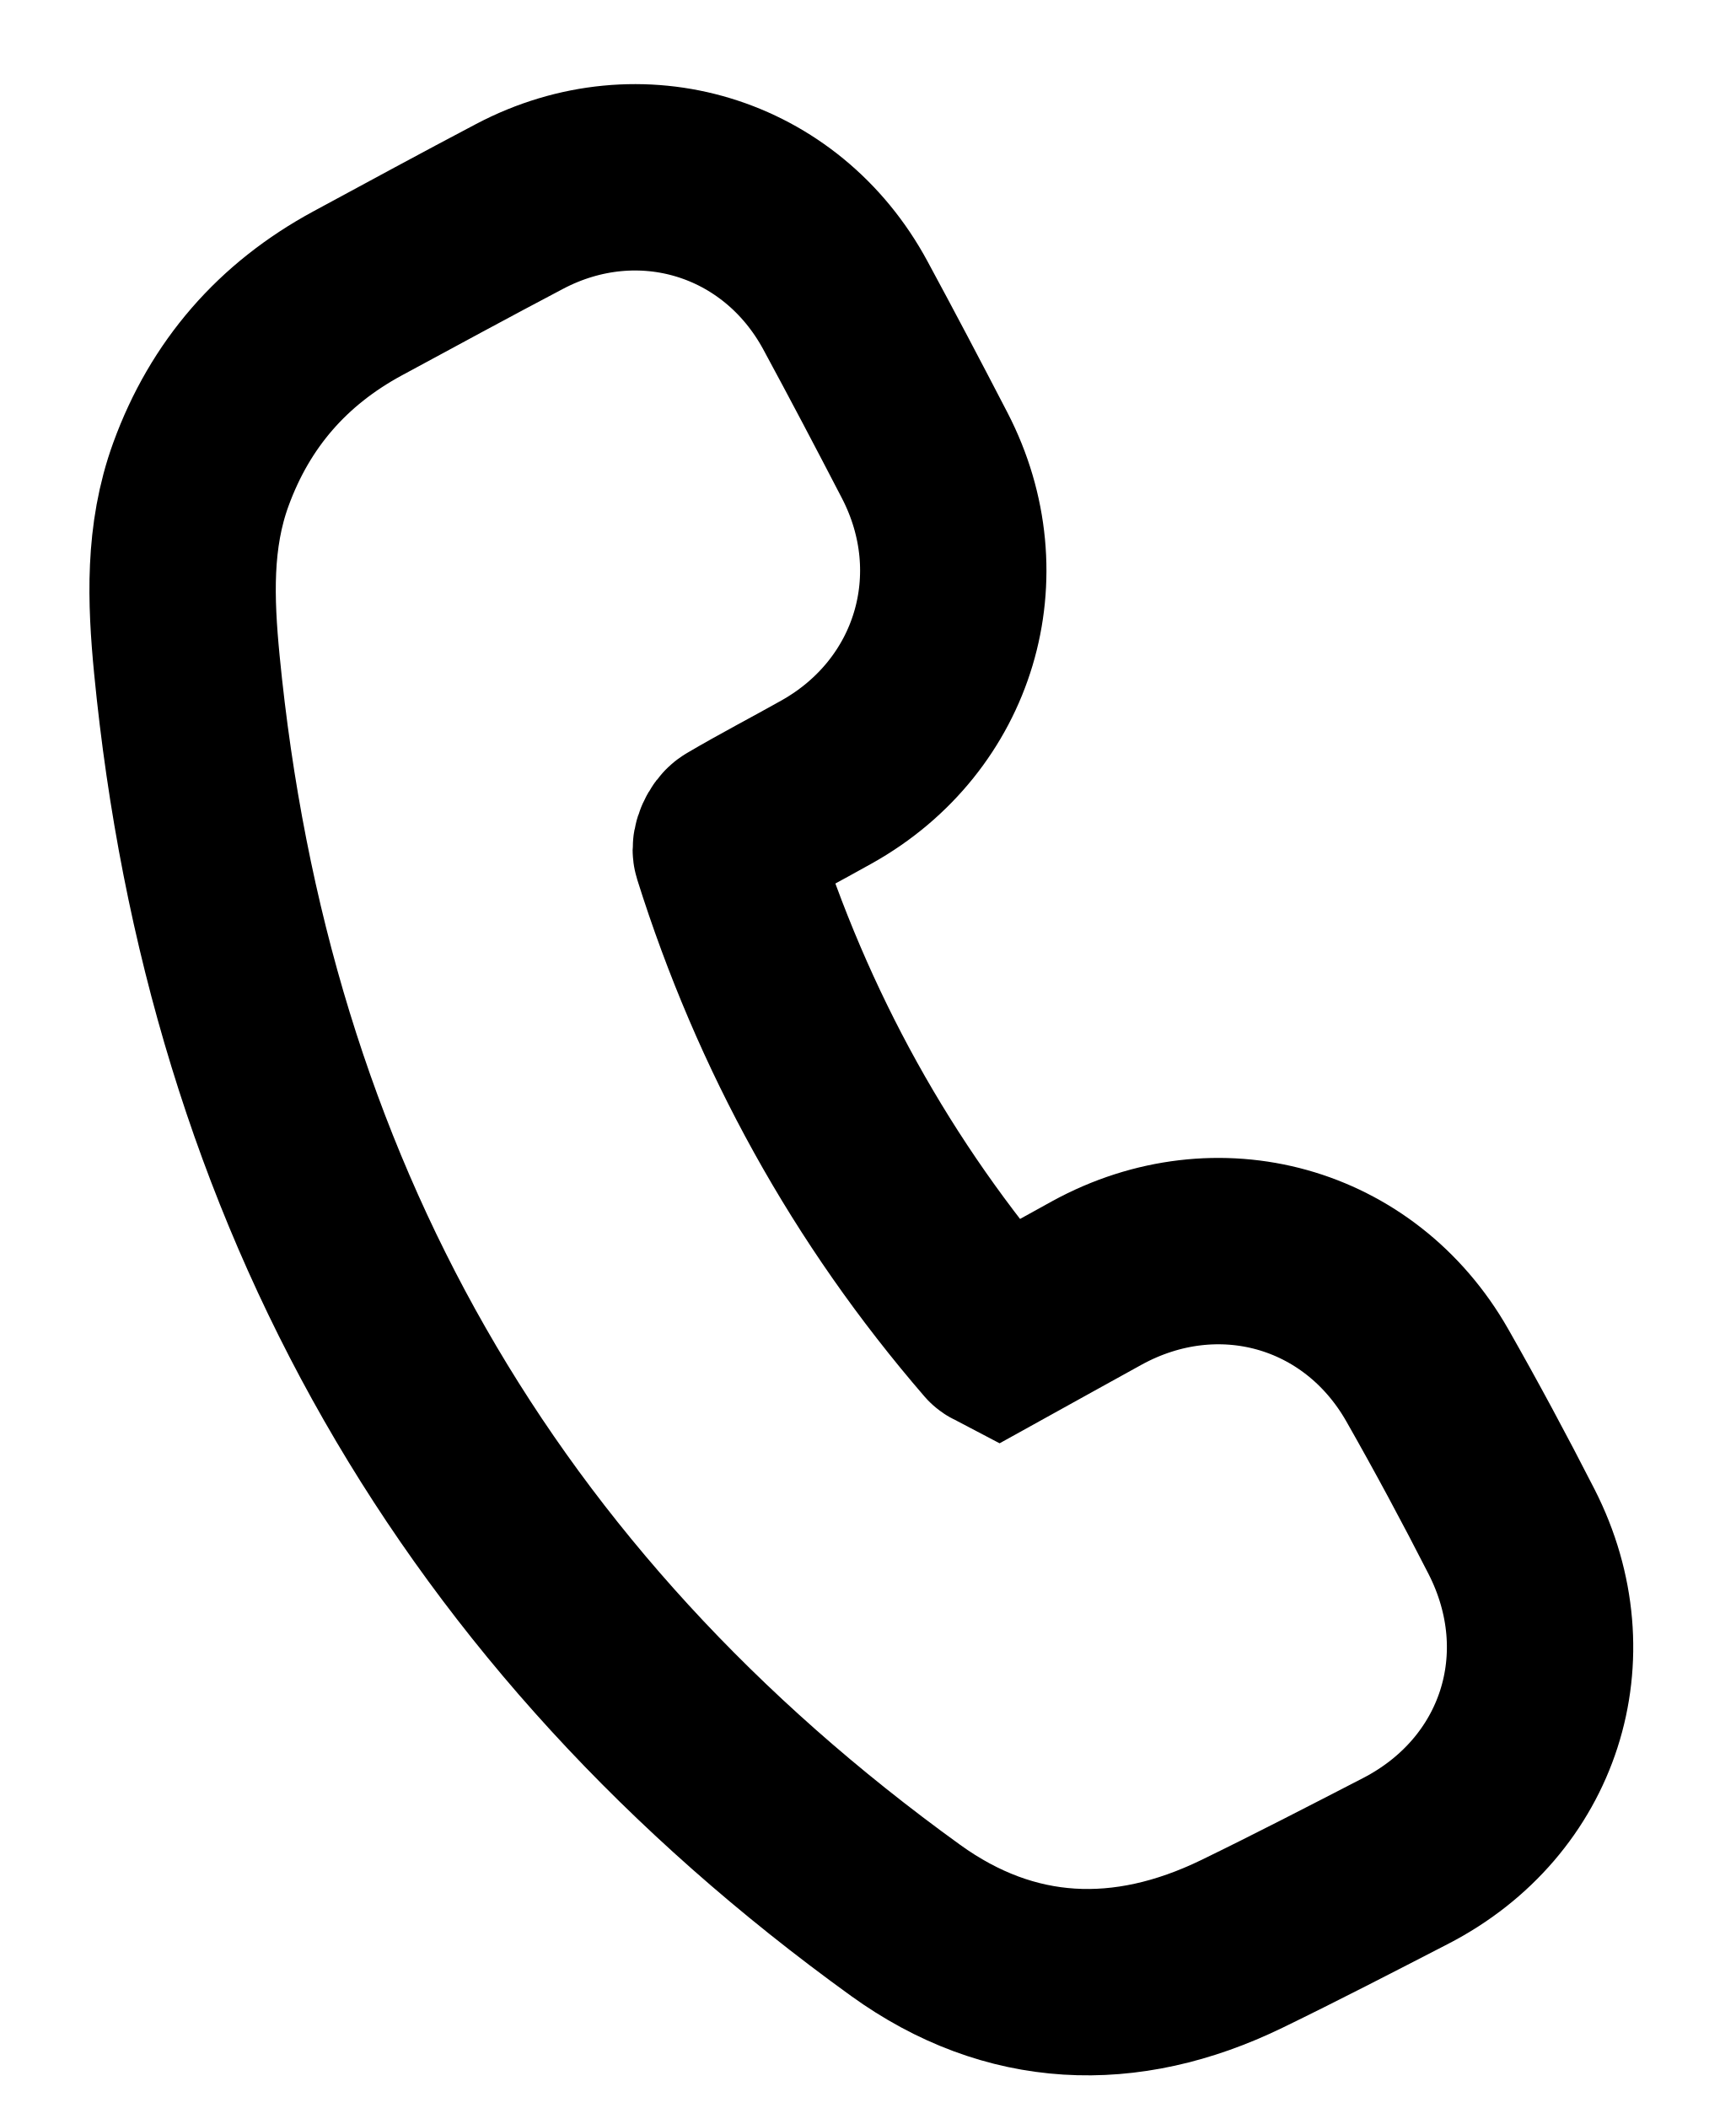
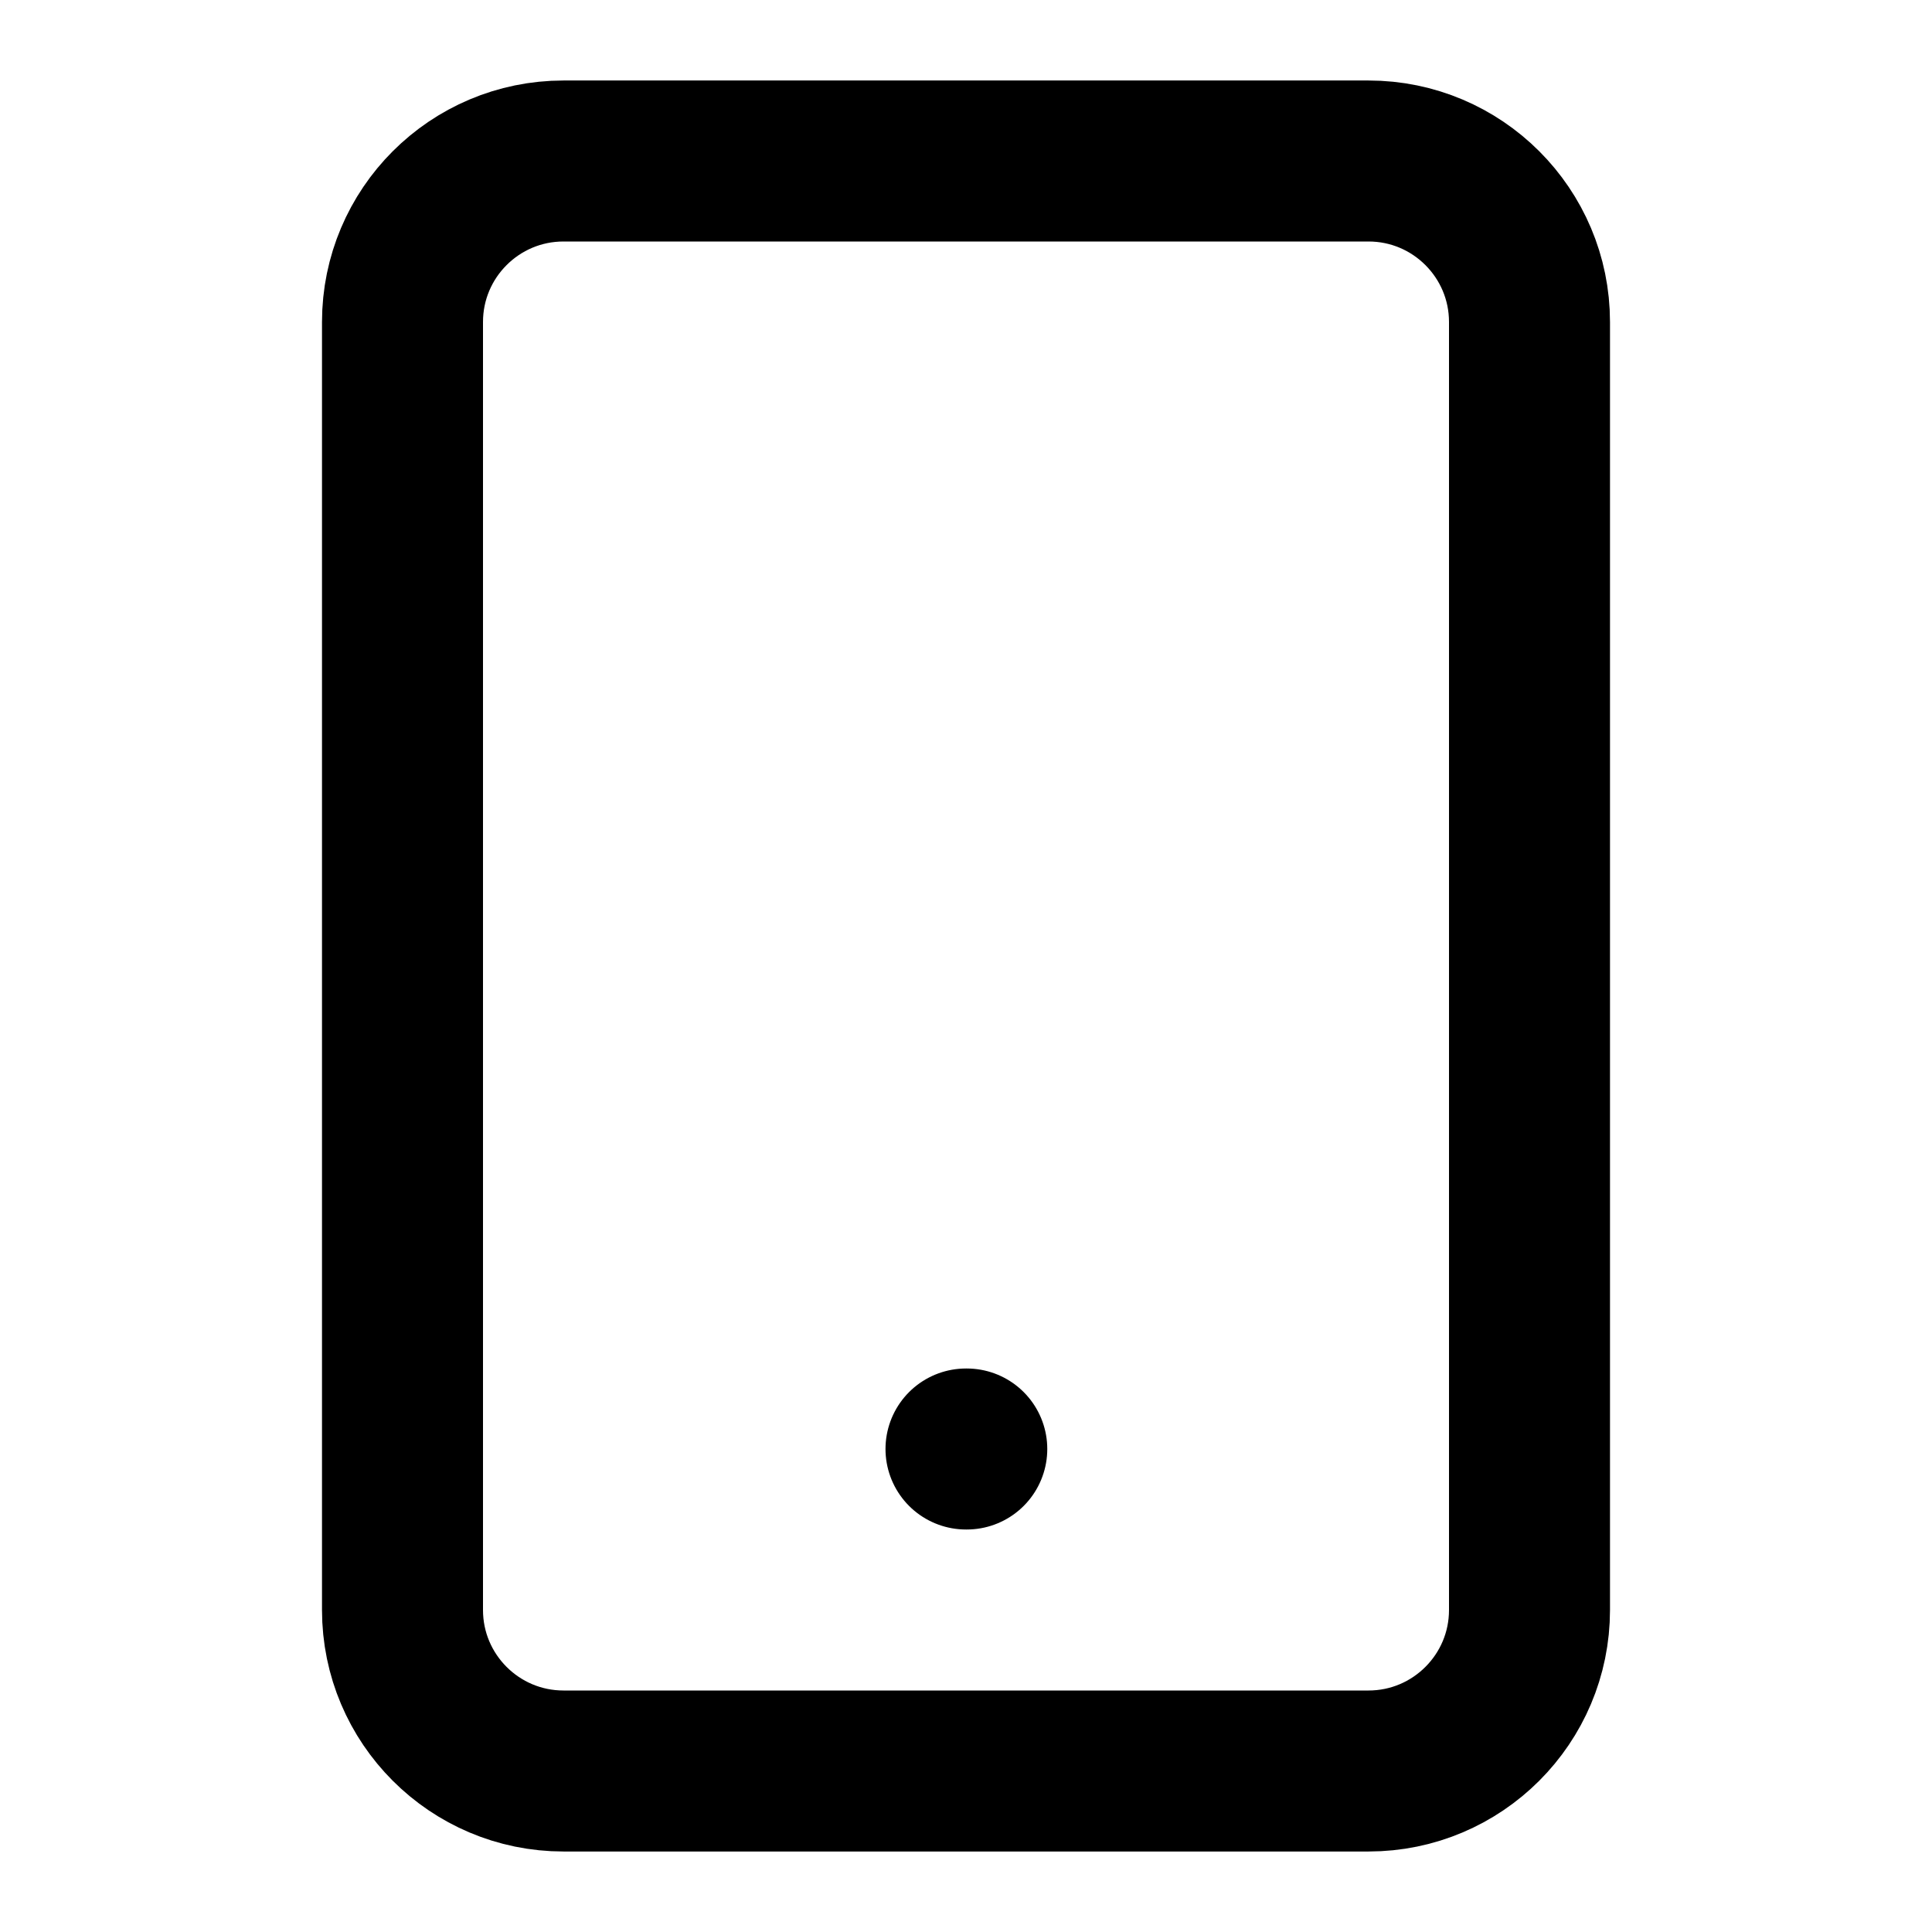
- <svg xmlns="http://www.w3.org/2000/svg" width="14" height="17" viewBox="0 0 14 17" fill="none">
-   <path d="M8.053 10.786C8.321 10.638 8.584 10.49 8.849 10.345C9.819 9.815 10.965 10.132 11.511 11.09C11.747 11.505 11.974 11.927 12.191 12.352C12.703 13.356 12.335 14.493 11.336 15.008C10.898 15.234 10.459 15.461 10.015 15.677C9.076 16.133 8.145 16.094 7.304 15.487C3.849 12.994 1.921 9.609 1.507 5.358C1.457 4.841 1.438 4.326 1.62 3.826C1.856 3.178 2.28 2.693 2.884 2.366C3.319 2.131 3.753 1.895 4.19 1.665C5.159 1.154 6.3 1.501 6.819 2.464C7.036 2.865 7.248 3.268 7.458 3.673C7.959 4.641 7.619 5.772 6.669 6.305C6.42 6.445 6.167 6.576 5.921 6.721C5.882 6.743 5.844 6.828 5.856 6.867C6.312 8.317 7.032 9.621 8.025 10.771C8.028 10.775 8.034 10.776 8.053 10.786Z" stroke="black" stroke-width="1.503" />
+ <svg xmlns="http://www.w3.org/2000/svg" width="15" height="15" viewBox="0 0 15 15" fill="none">
+   <path d="M7.5 11.25H7.506M4.375 1.25H10.625C11.315 1.25 11.875 1.81 11.875 2.5V12.5C11.875 13.19 11.315 13.75 10.625 13.75H4.375C3.685 13.75 3.125 13.19 3.125 12.5V2.5C3.125 1.81 3.685 1.25 4.375 1.25Z" stroke="black" stroke-width="1.25" stroke-linecap="round" stroke-linejoin="round" />
</svg>
